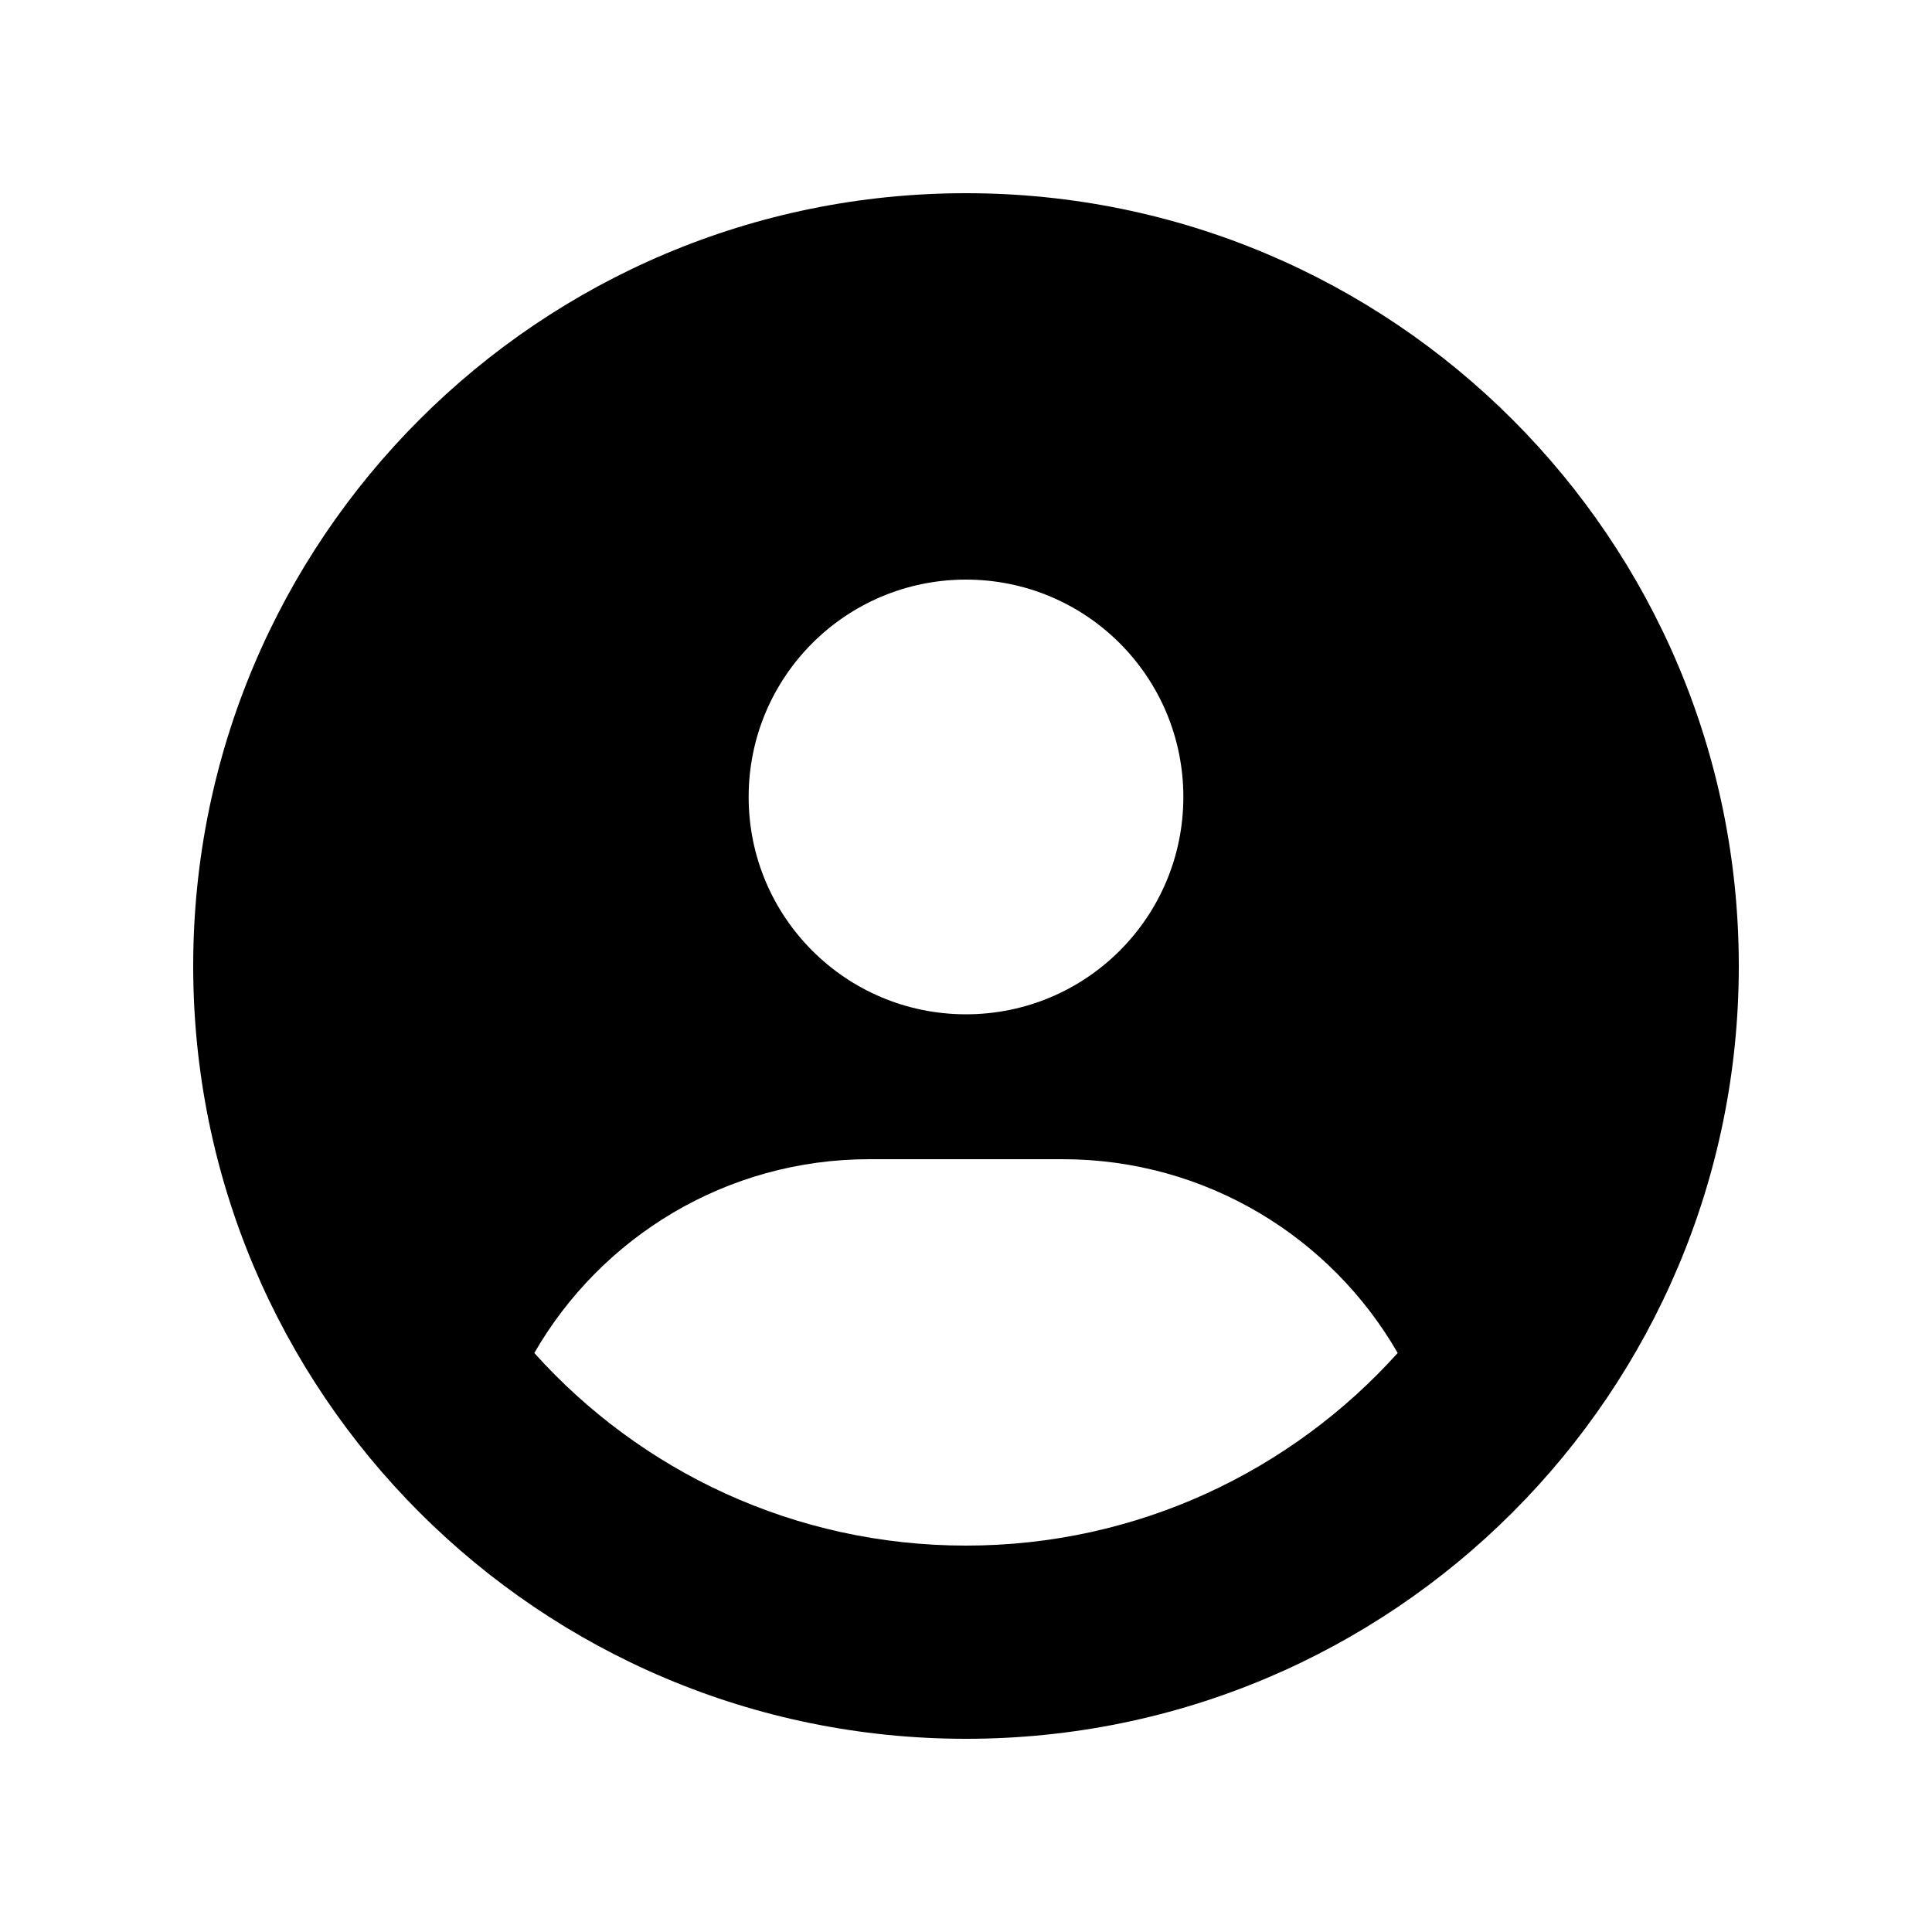
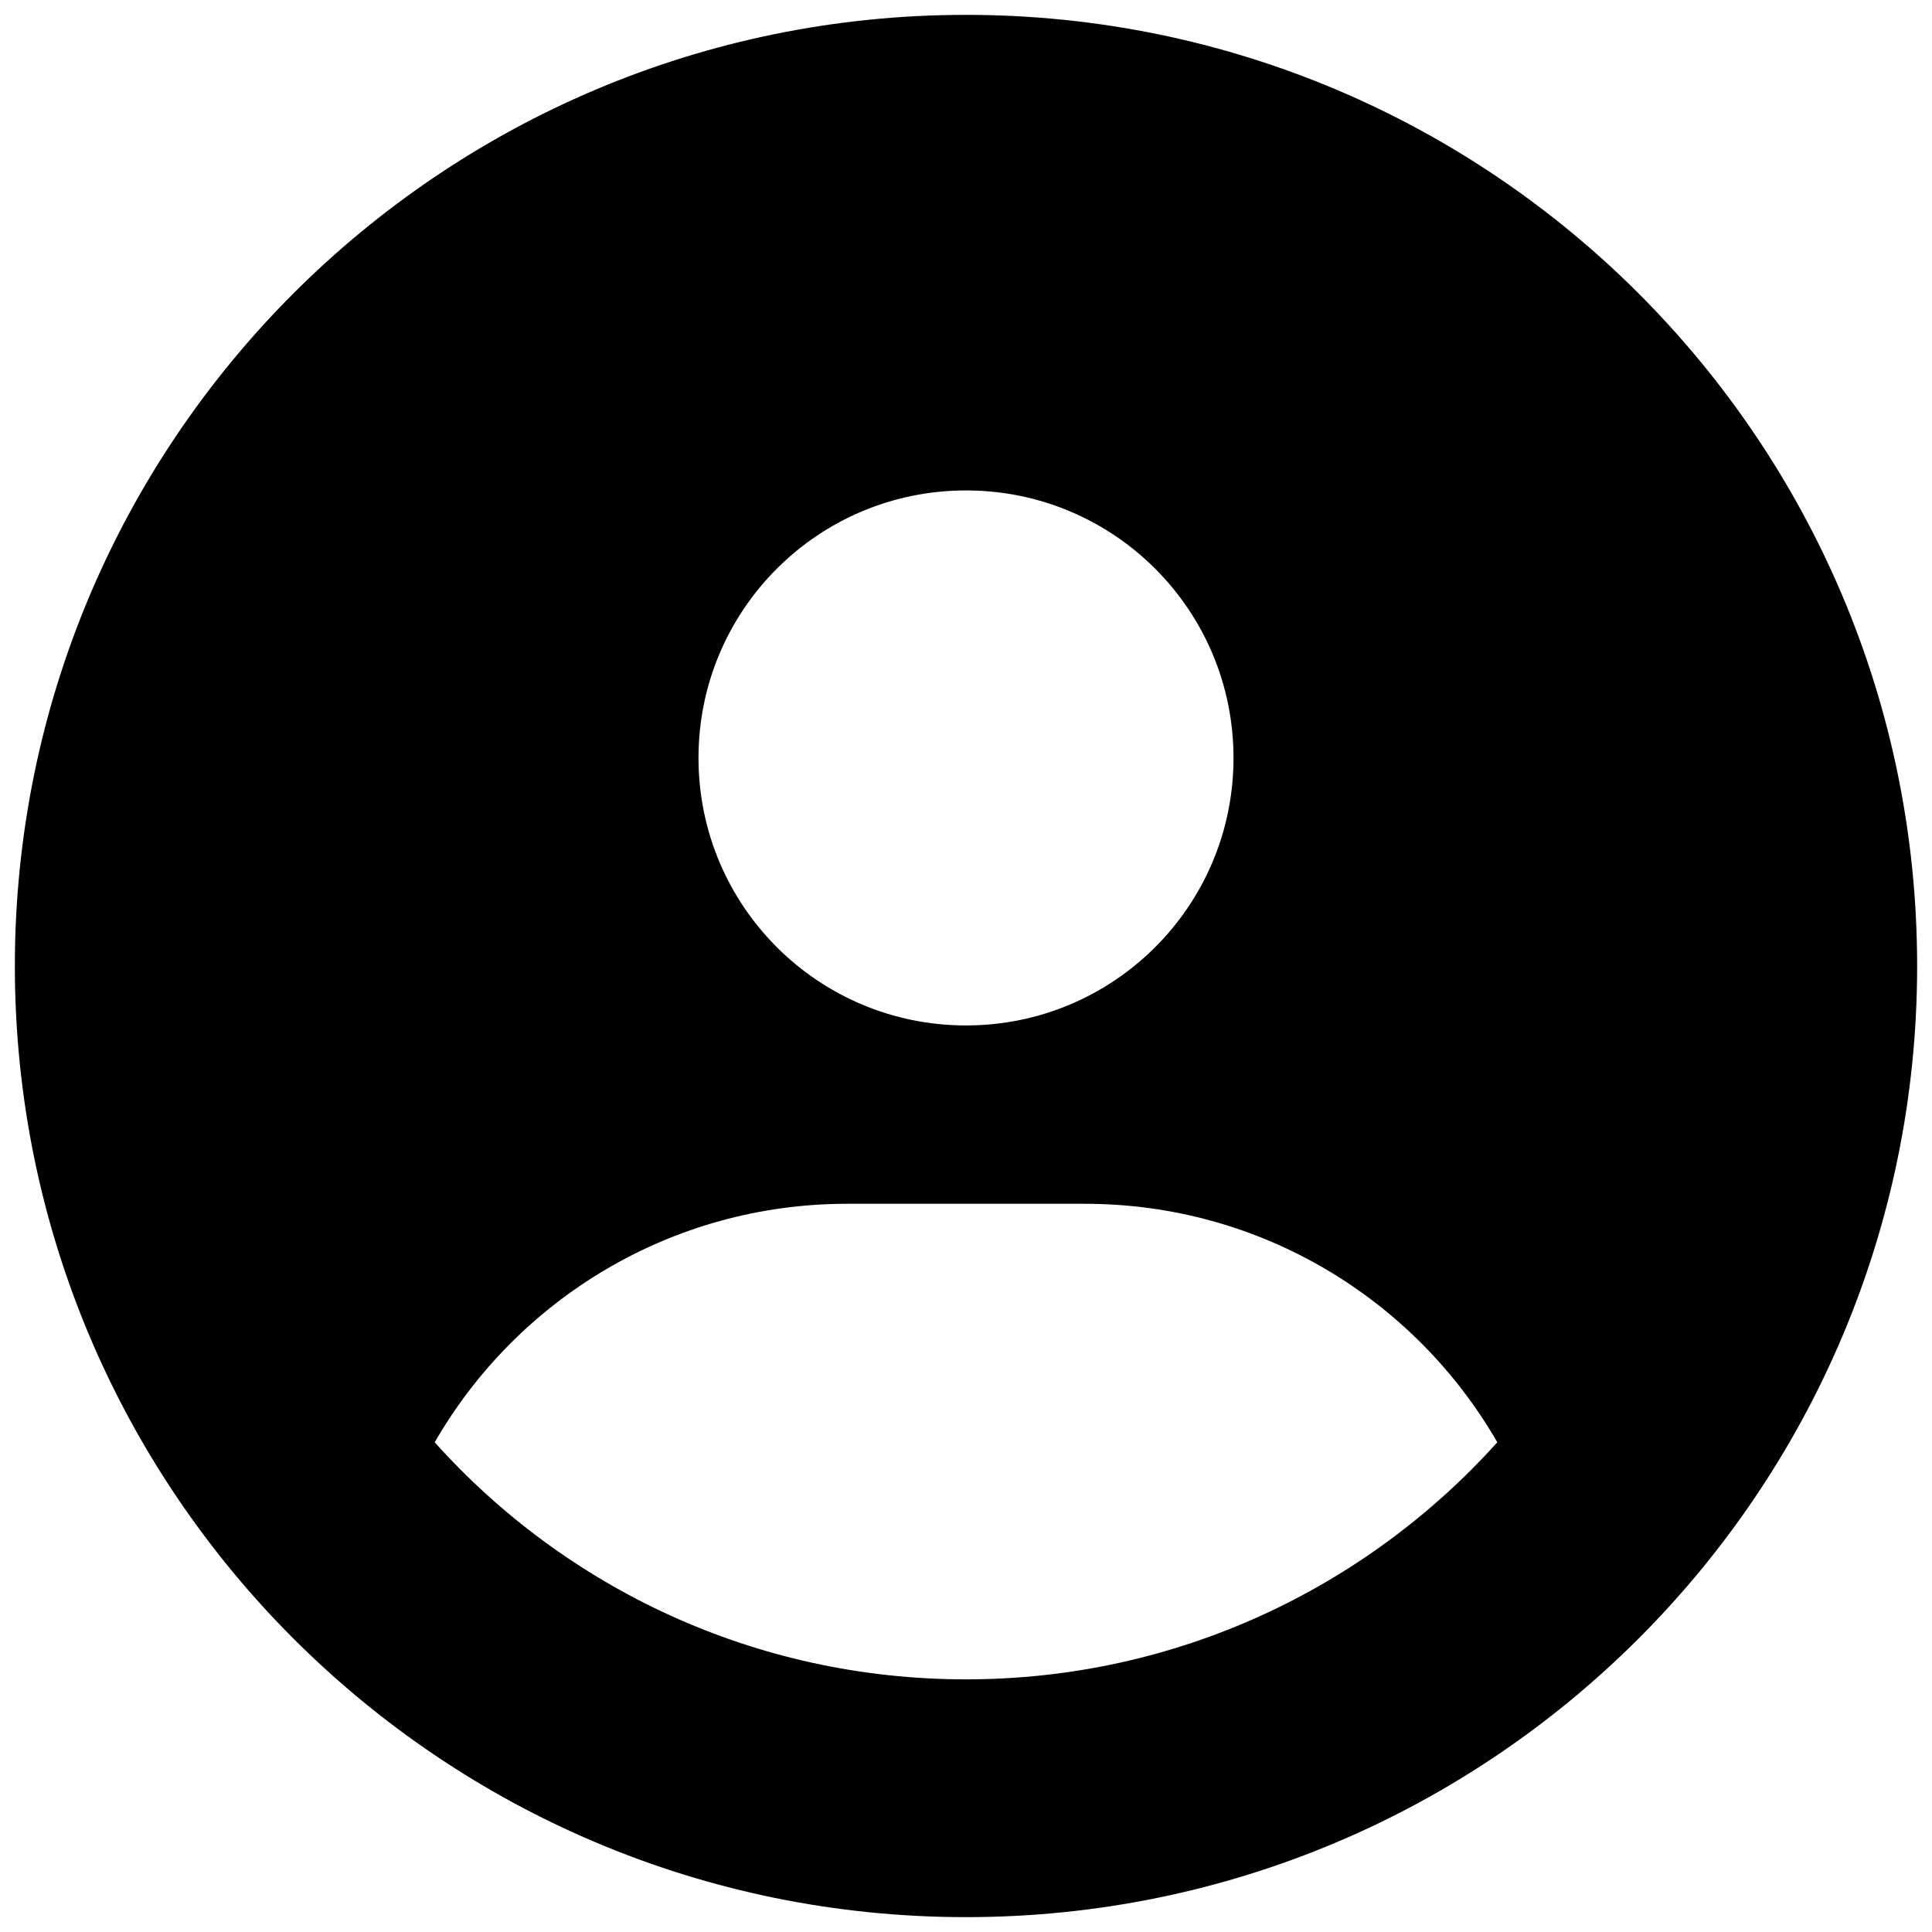
- <svg xmlns="http://www.w3.org/2000/svg" viewBox="0 0 640 640">
+ <svg xmlns="http://www.w3.org/2000/svg" viewBox="60 60 520 520">
  <path d="M463 448.2C440.9 409.8 399.4 384 352 384L288 384C240.6 384 199.1 409.8 177 448.2C212.2 487.4 263.2 512 320 512C376.8 512 427.8 487.3 463 448.2zM64 320C64 178.6 178.6 64 320 64C461.4 64 576 178.6 576 320C576 461.4 461.4 576 320 576C178.6 576 64 461.4 64 320zM320 336C359.8 336 392 303.8 392 264C392 224.2 359.8 192 320 192C280.2 192 248 224.2 248 264C248 303.8 280.2 336 320 336z" />
</svg>
